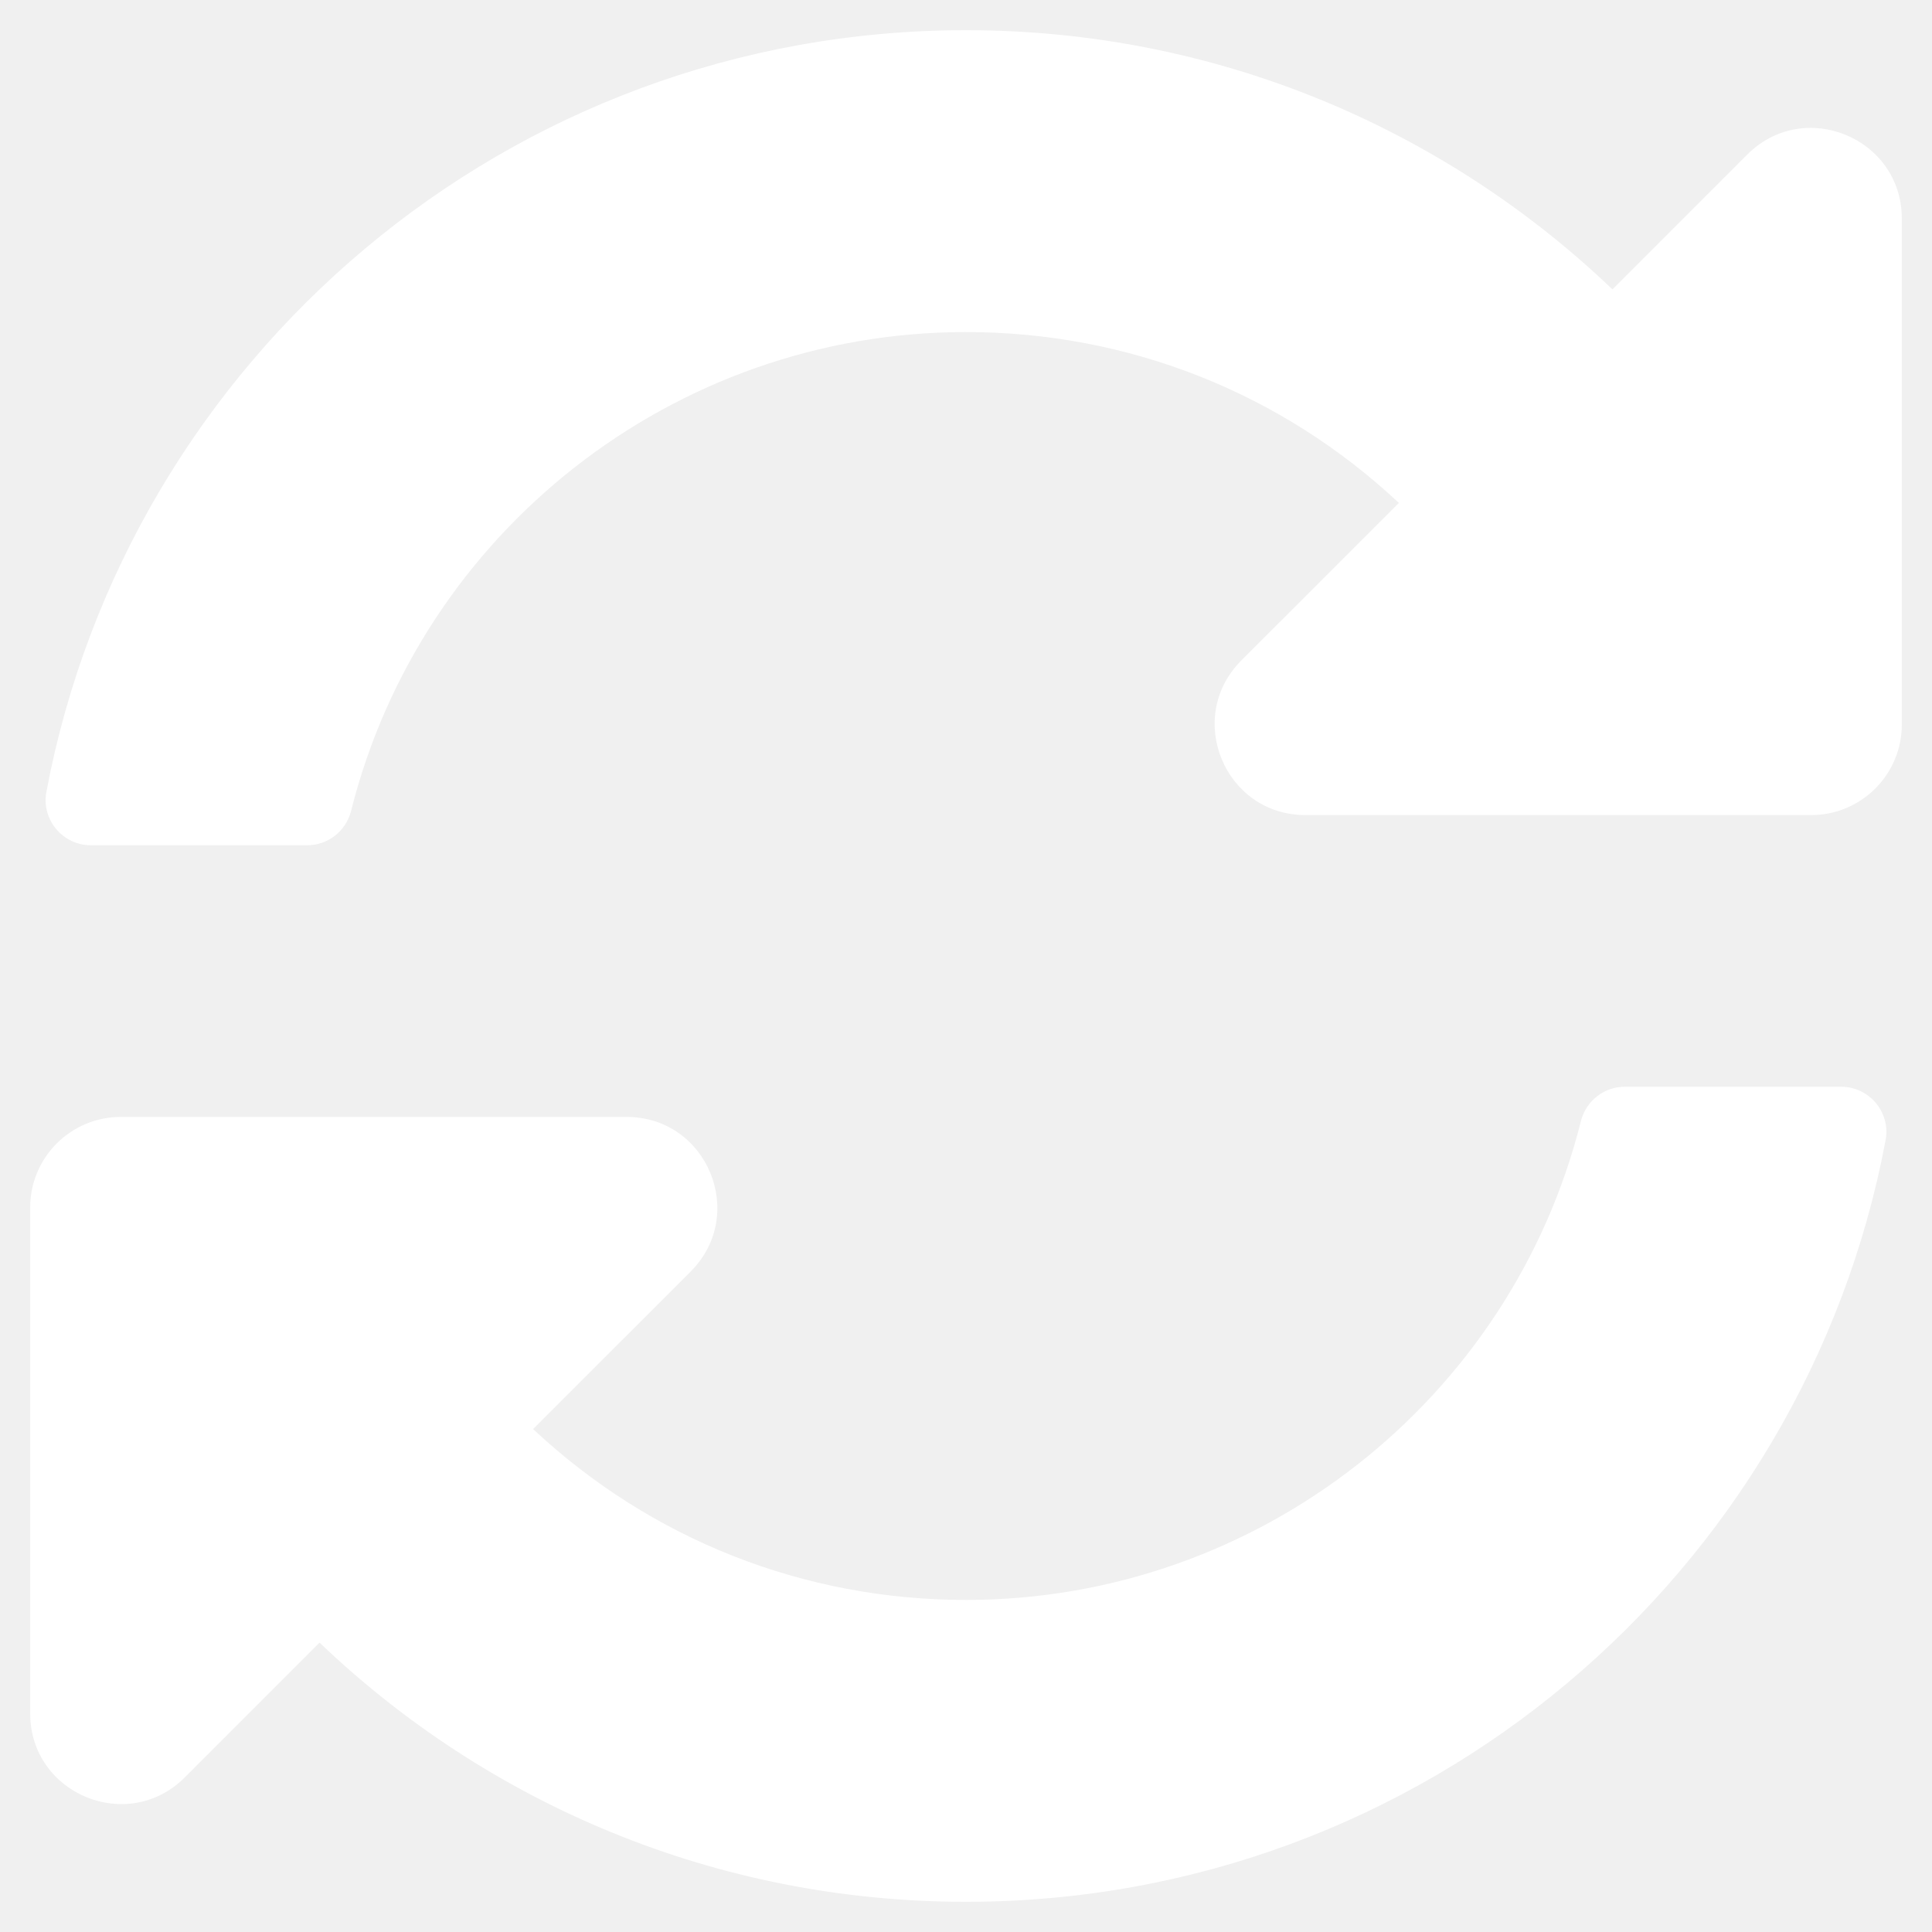
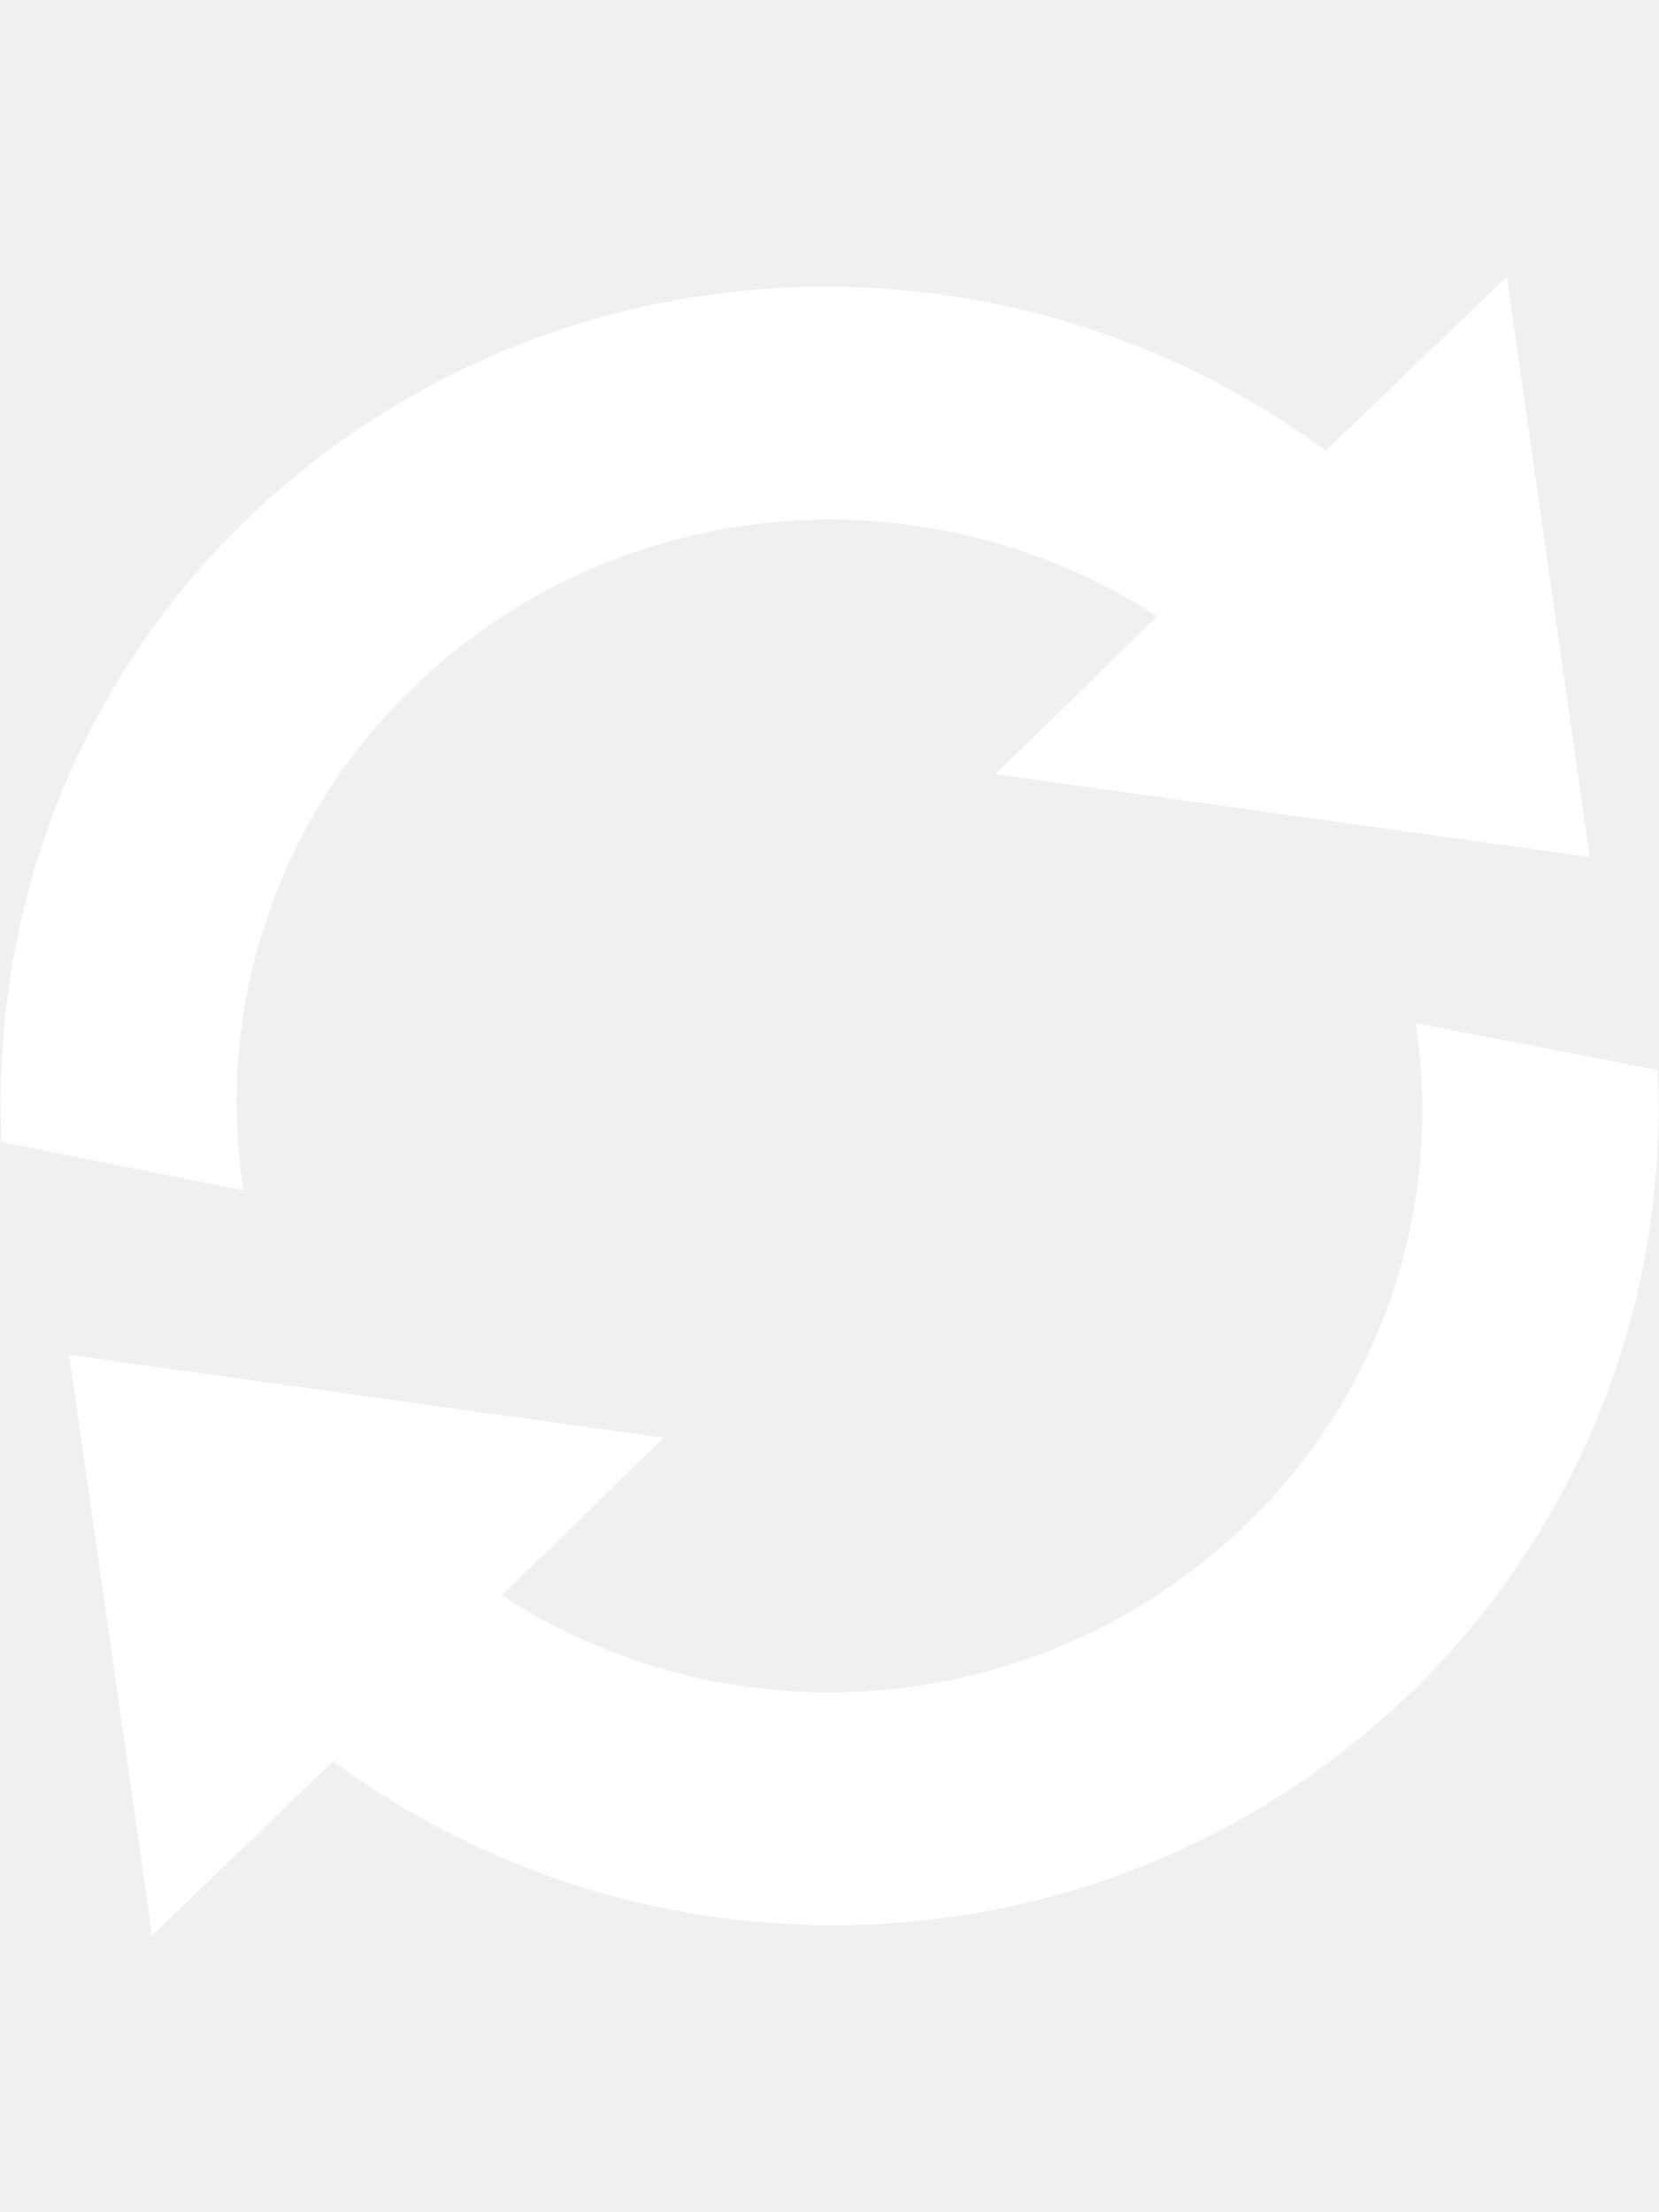
- <svg xmlns="http://www.w3.org/2000/svg" viewBox="0 0 512 512" fill="#fff">
-   <path d="M370.72 133.28C339.458 104.008 298.888 87.962 255.848 88c-77.458.068-144.328 53.178-162.791 126.85-1.344 5.363-6.122 9.15-11.651 9.15H24.103c-7.498 0-13.194-6.807-11.807-14.176C33.933 94.924 134.813 8 256 8c66.448 0 126.791 26.136 171.315 68.685L463.03 40.97C478.149 25.851 504 36.559 504 57.941V192c0 13.255-10.745 24-24 24H345.941c-21.382 0-32.09-25.851-16.971-40.971l41.75-41.749zM32 296h134.059c21.382 0 32.09 25.851 16.971 40.971l-41.75 41.75c31.262 29.273 71.835 45.319 114.876 45.28 77.418-.07 144.315-53.144 162.787-126.849 1.344-5.363 6.122-9.15 11.651-9.15h57.304c7.498 0 13.194 6.807 11.807 14.176C478.067 417.076 377.187 504 256 504c-66.448 0-126.791-26.136-171.315-68.685L48.97 471.03C33.851 486.149 8 475.441 8 454.059V320c0-13.255 10.745-24 24-24z" />
+ <svg xmlns="http://www.w3.org/2000/svg" width="12" height="16" viewBox="0 0 12 16" fill="#FFF">
+   <path fill-rule="evenodd" d="M10.24 7.4a4.15 4.15 0 0 1-1.2 3.6 4.346 4.346 0 0 1-5.41.54L4.8 10.4.5 9.8l.6 4.2 1.31-1.26c2.36 1.74 5.7 1.57 7.84-.54a5.876 5.876 0 0 0 1.74-4.46l-1.75-.34zM2.96 5a4.346 4.346 0 0 1 5.41-.54L7.2 5.6l4.3.6-.6-4.2-1.31 1.26c-2.36-1.74-5.7-1.57-7.85.54C.5 5.03-.06 6.65.01 8.26l1.75.35A4.17 4.17 0 0 1 2.96 5z" />
</svg>
